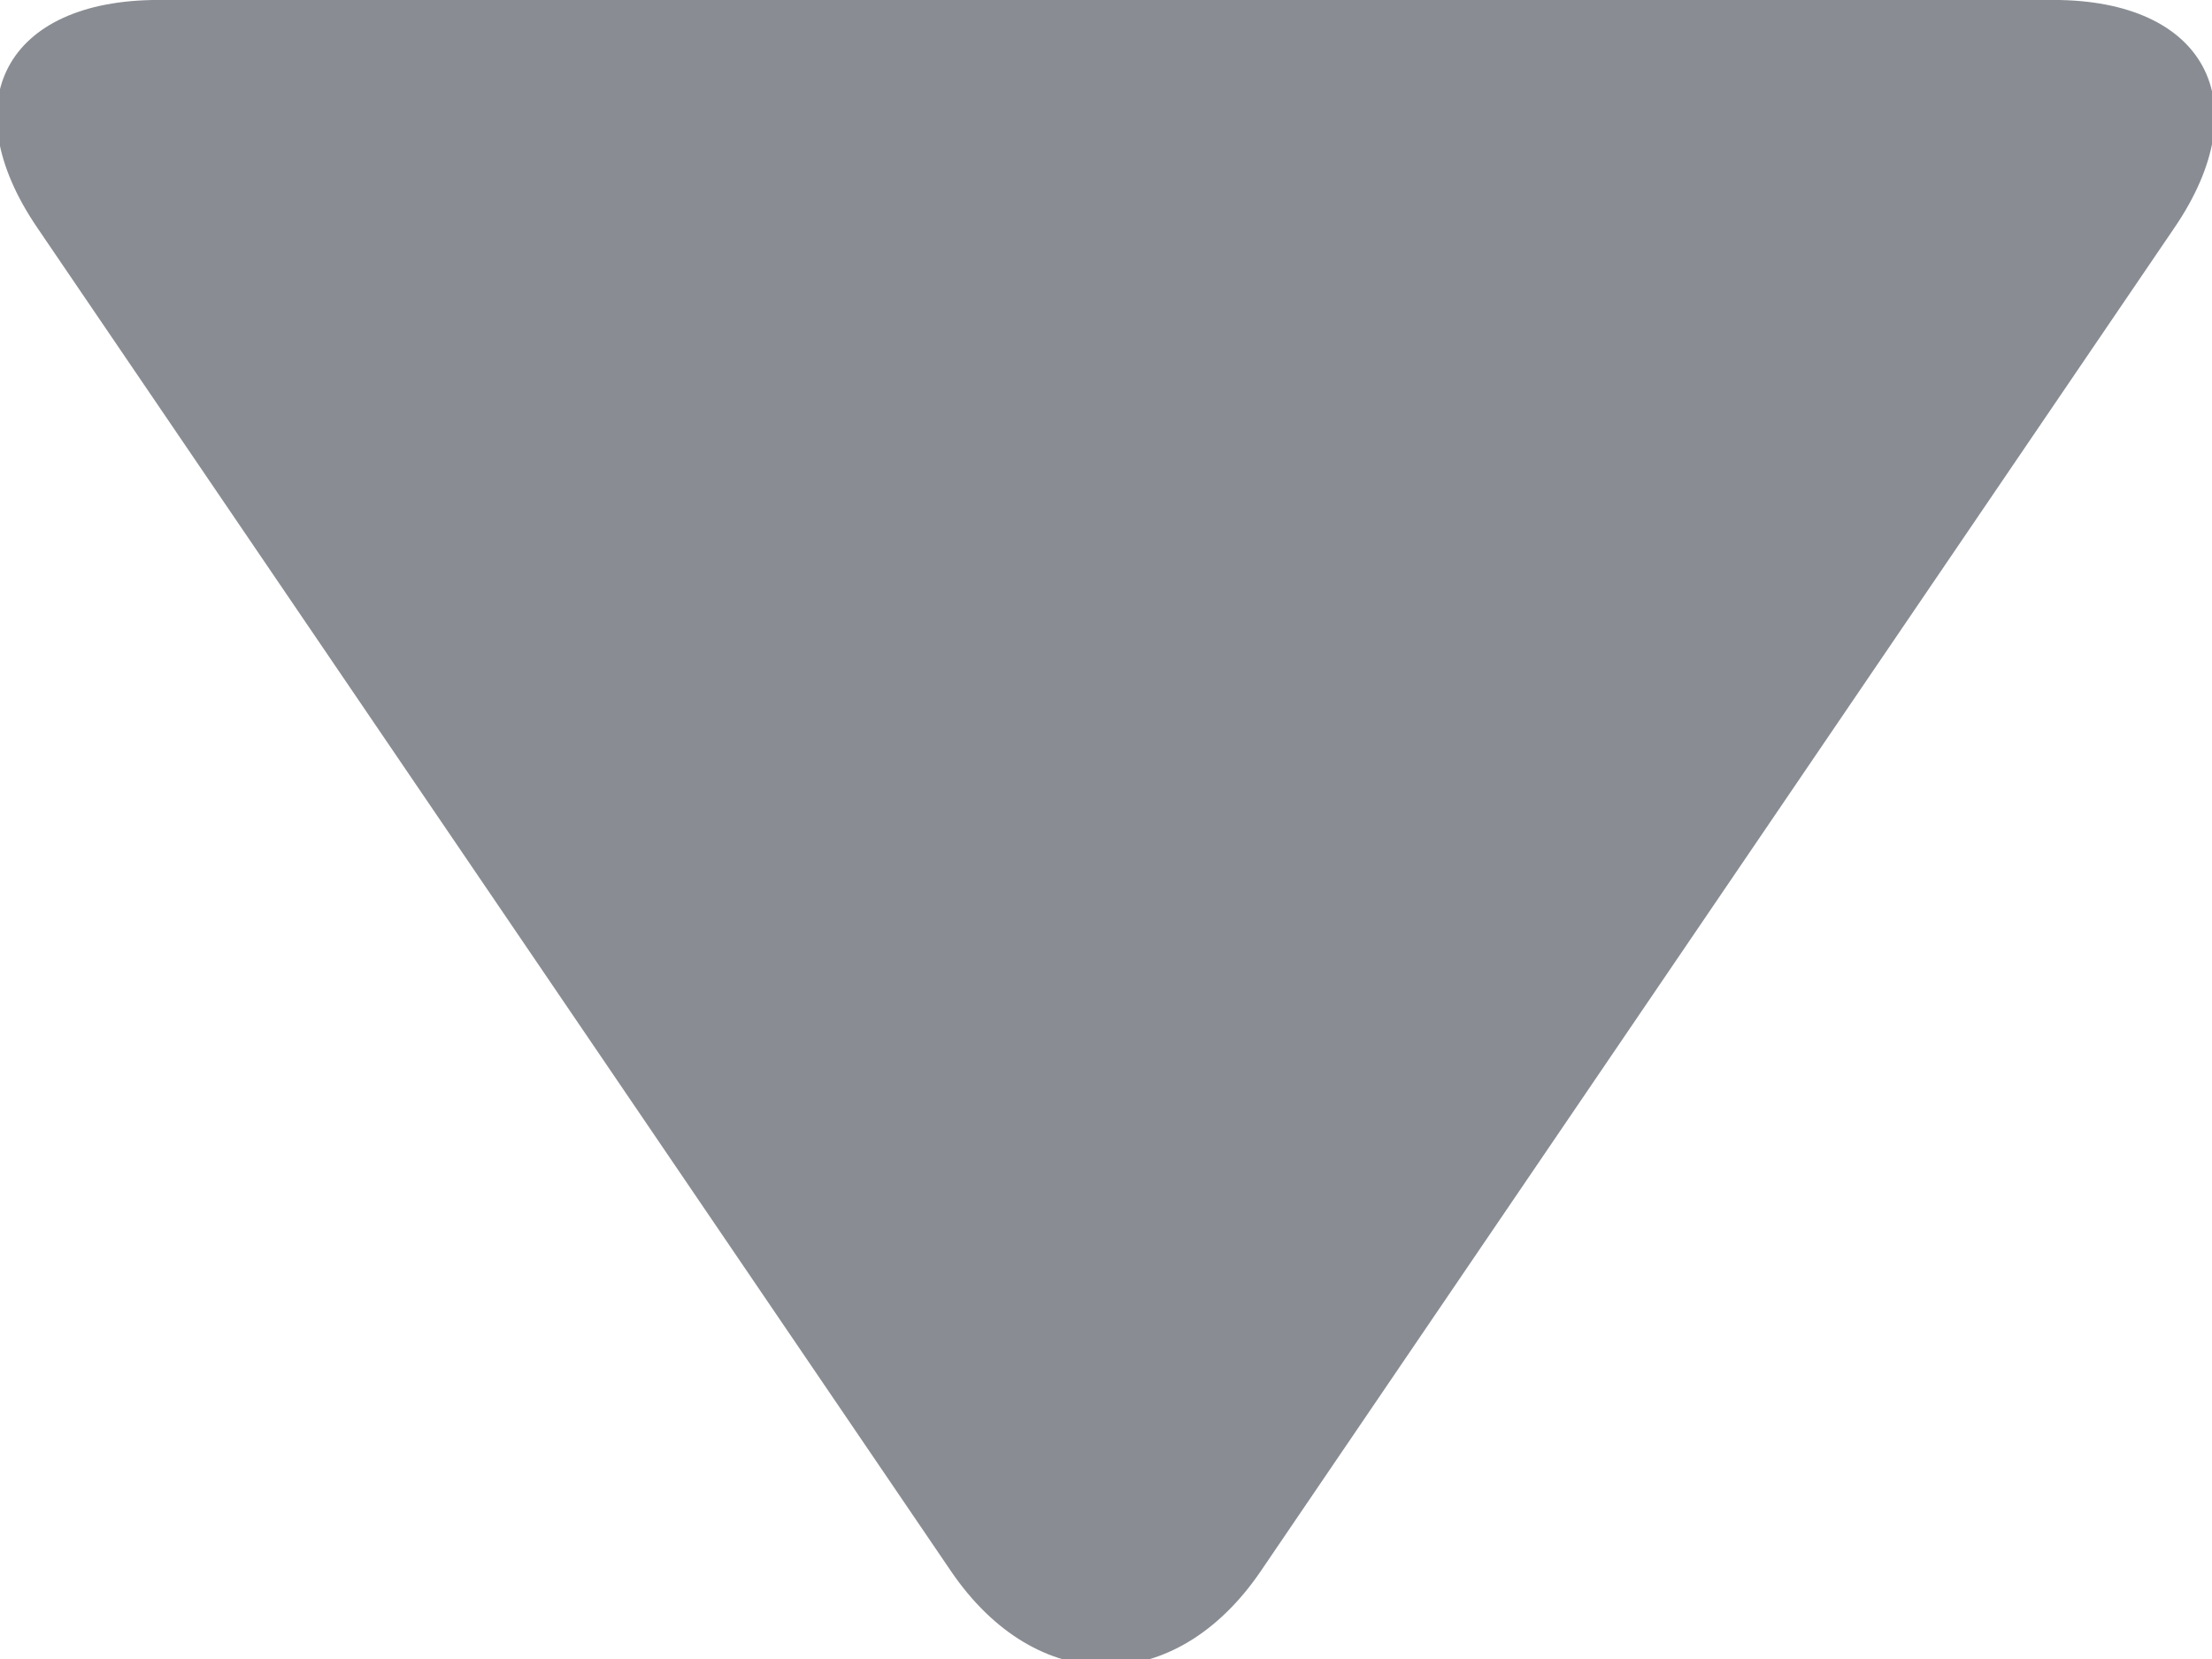
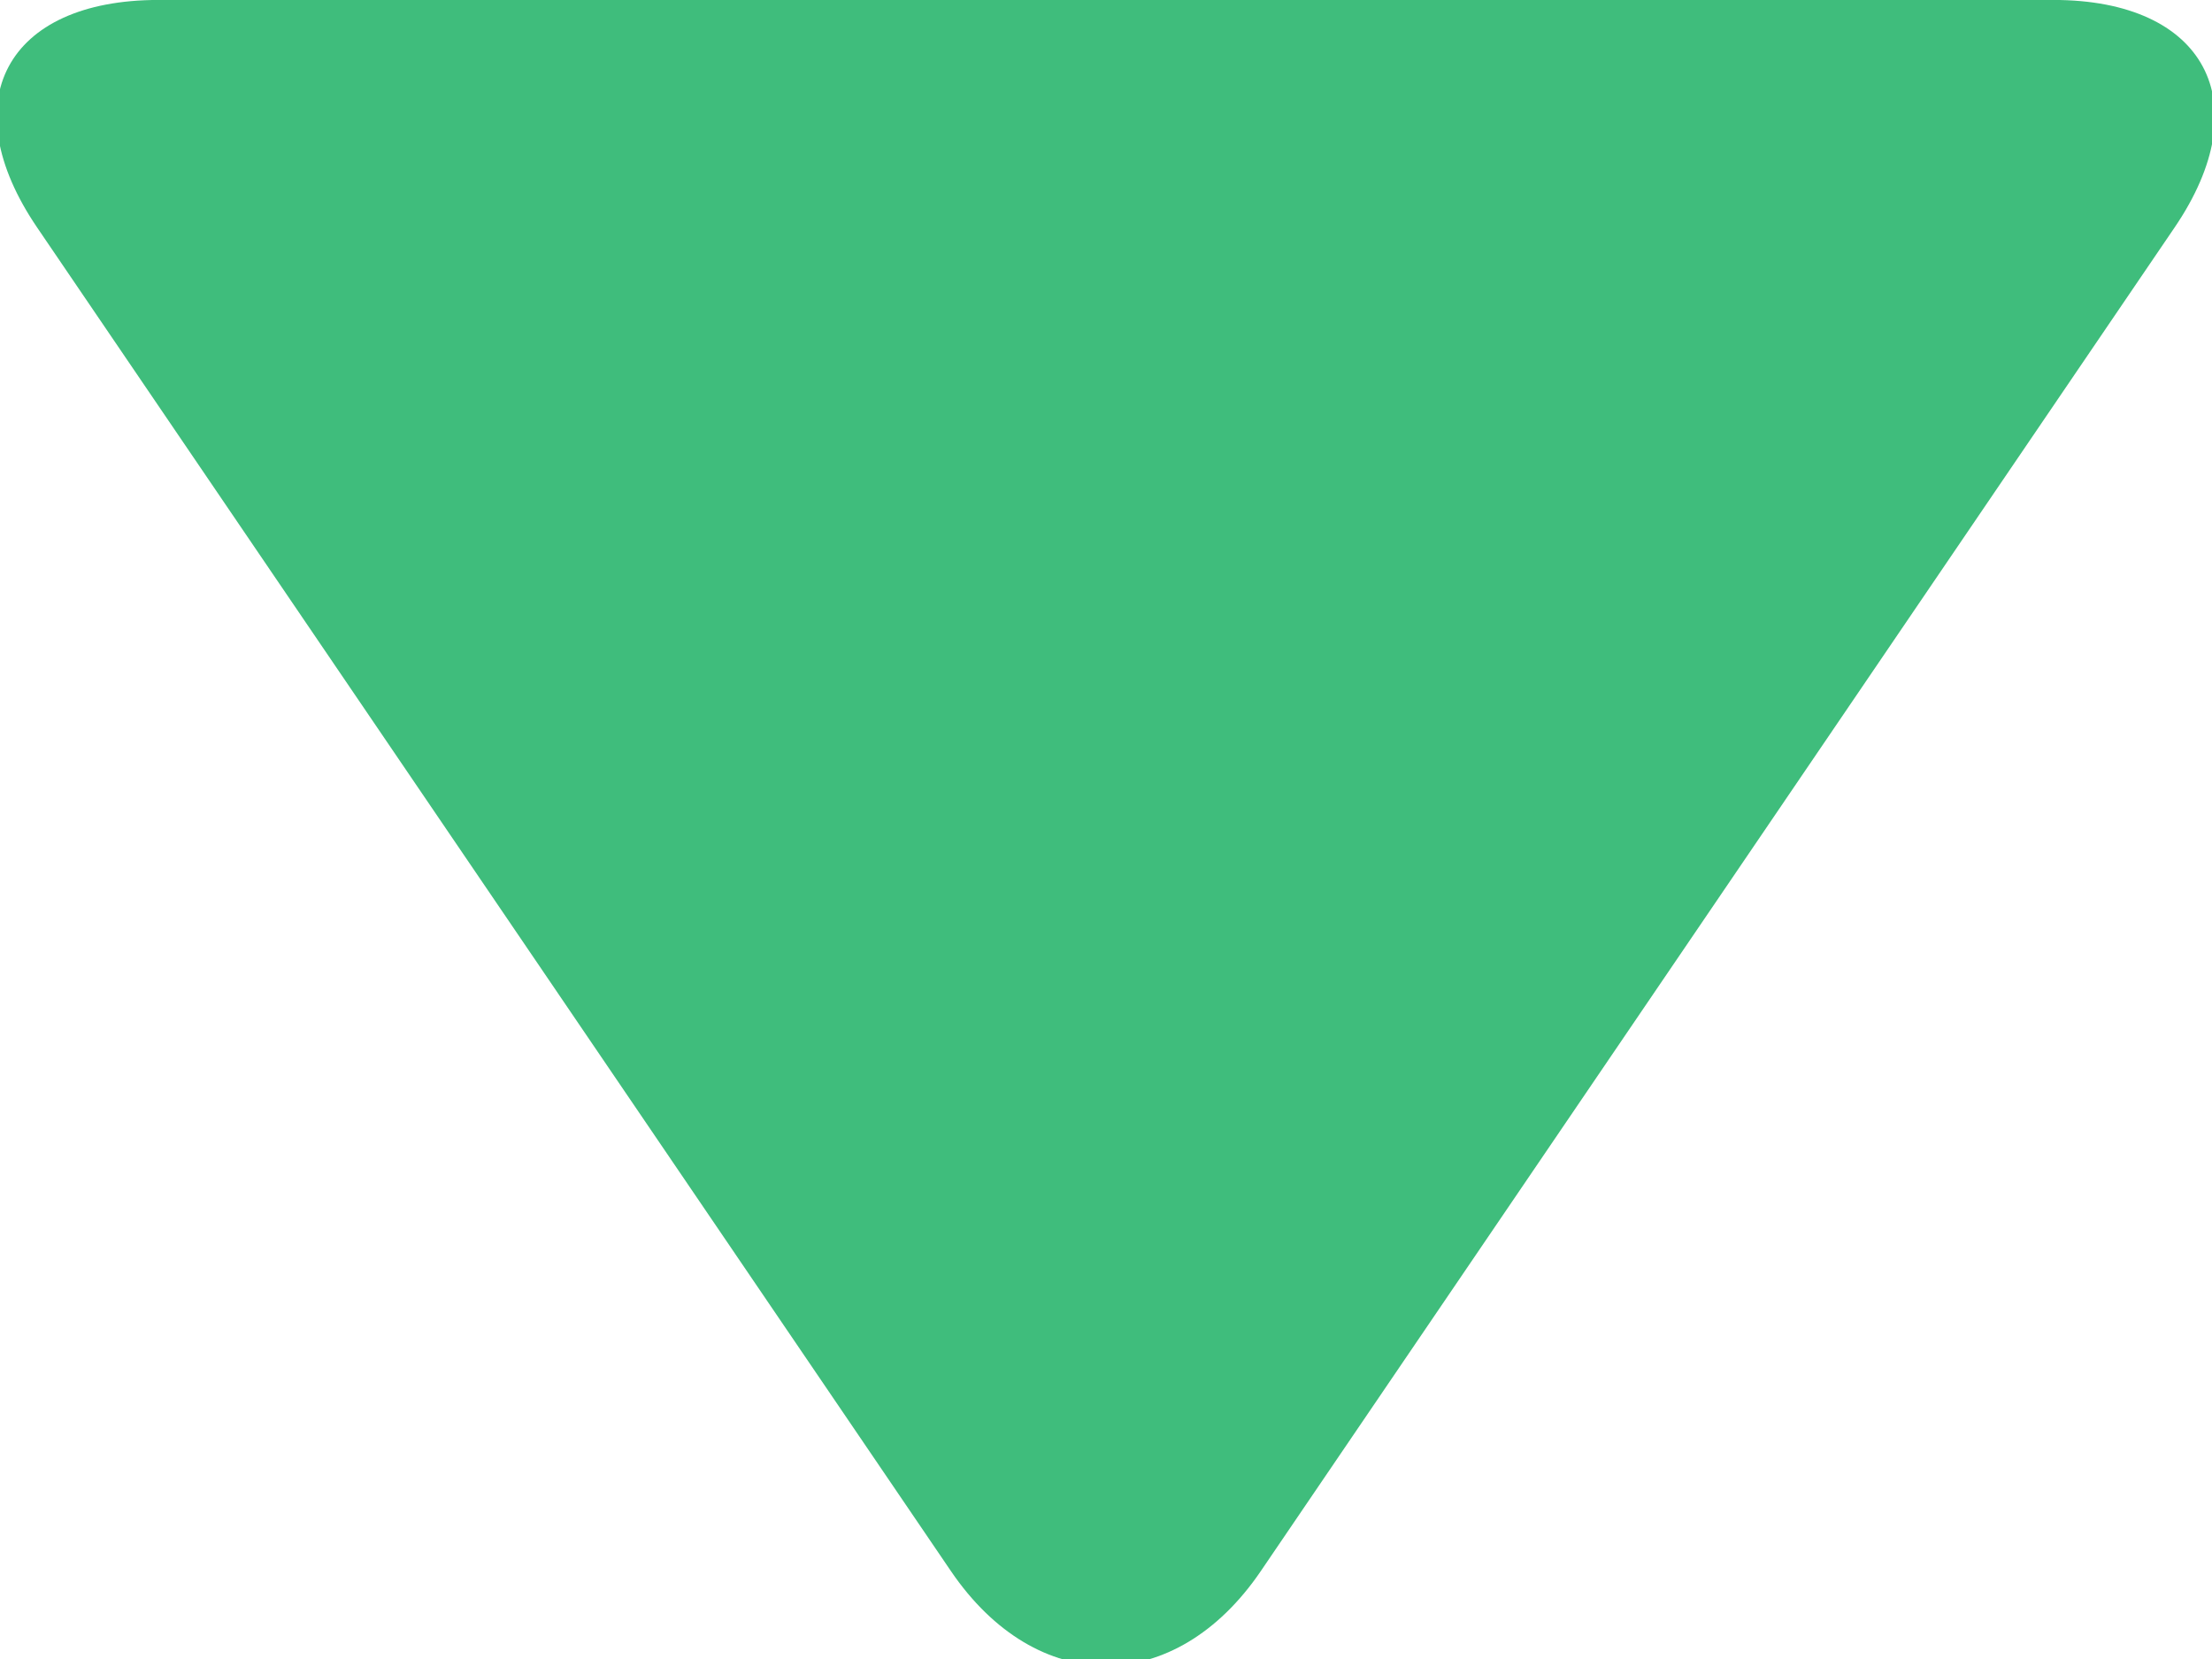
<svg xmlns="http://www.w3.org/2000/svg" width="8px" height="6px" viewBox="0 0 8 6" version="1.1">
  <defs />
  <g id="➡️-Board-Flow" stroke="none" stroke-width="1" fill="none" fill-rule="evenodd">
-     <g id="Board:-Grid-(jelly)" transform="translate(-404, -124)" fill="#898D93">
+     <g id="Board:-Grid-(jelly)" transform="translate(-404, -124)" fill="#3FBD7C">
      <g id="Group-2" transform="translate(295, 103)">
        <path d="M112.439,21.342 C112.749,20.886 113.25,20.886 113.56,21.342 L116.864,26.2 C117.174,26.655 116.974,27.024 116.427,27.024 L109.573,27.024 C109.022,27.024 108.825,26.655 109.135,26.2 L112.439,21.342 Z" id="Triangle-2" transform="translate(112.9993, 24.01192) scale(1, -1) translate(-112.9993, -24.01192) " />
      </g>
    </g>
  </g>
</svg>
